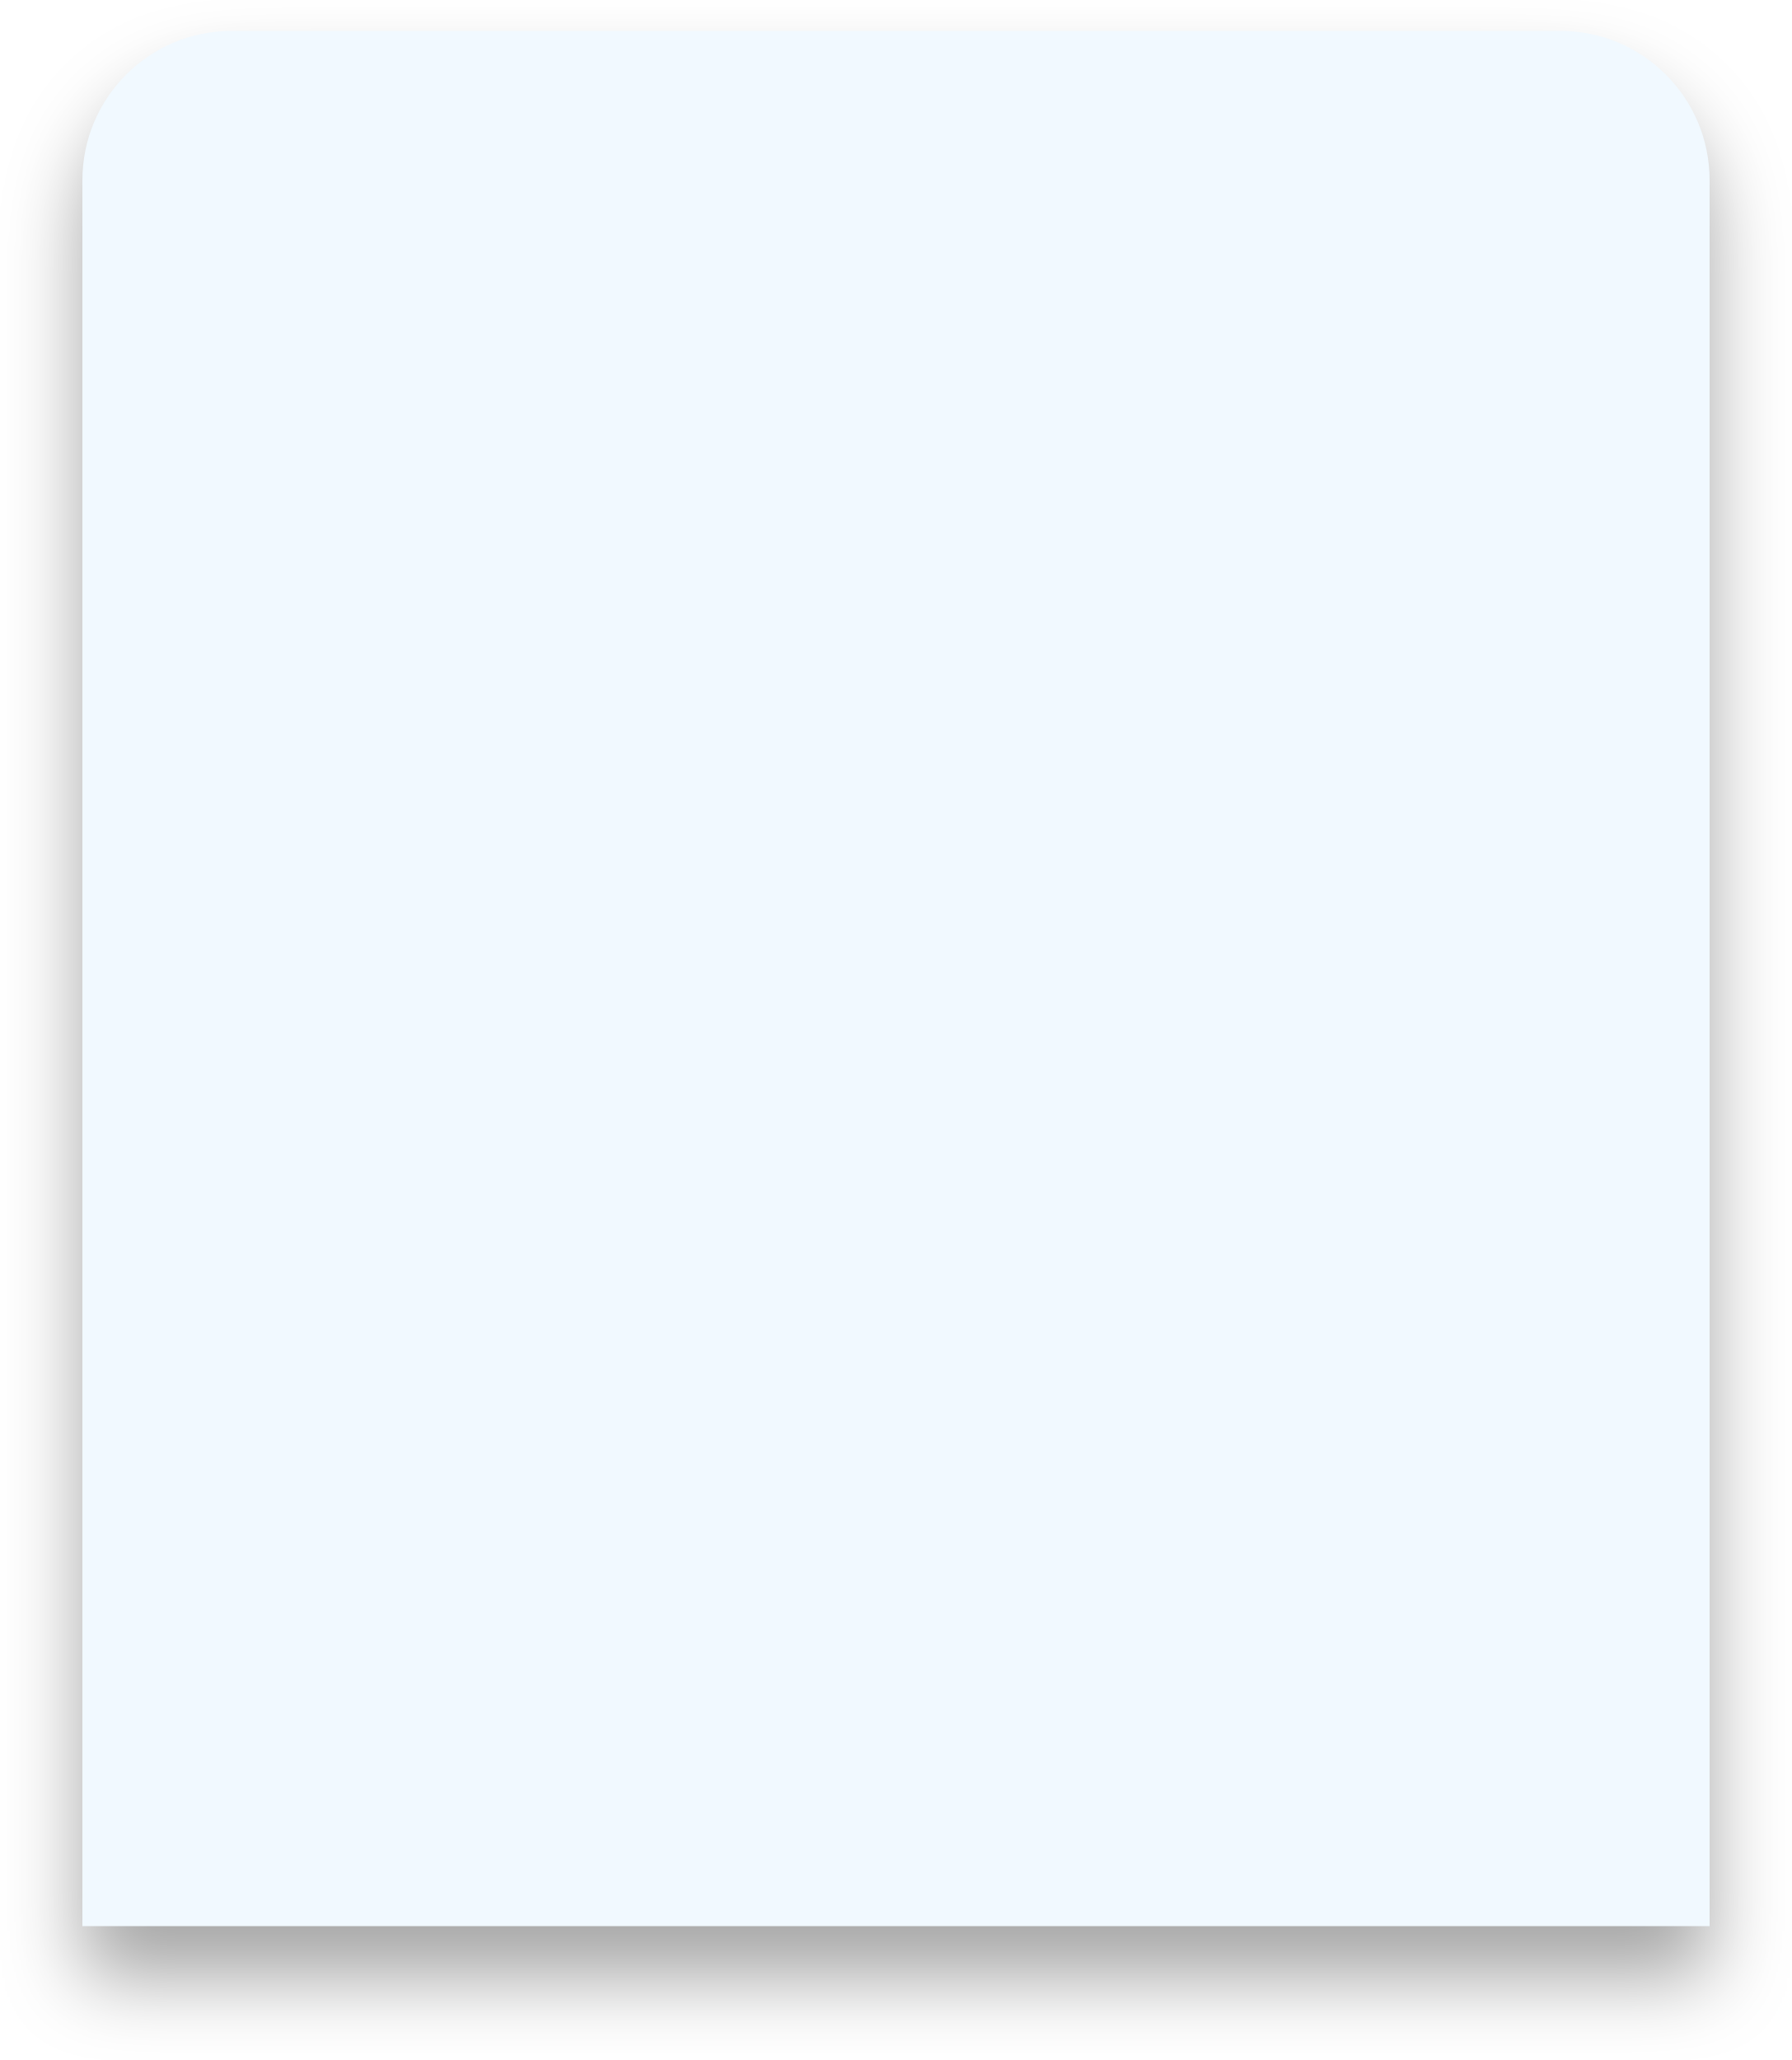
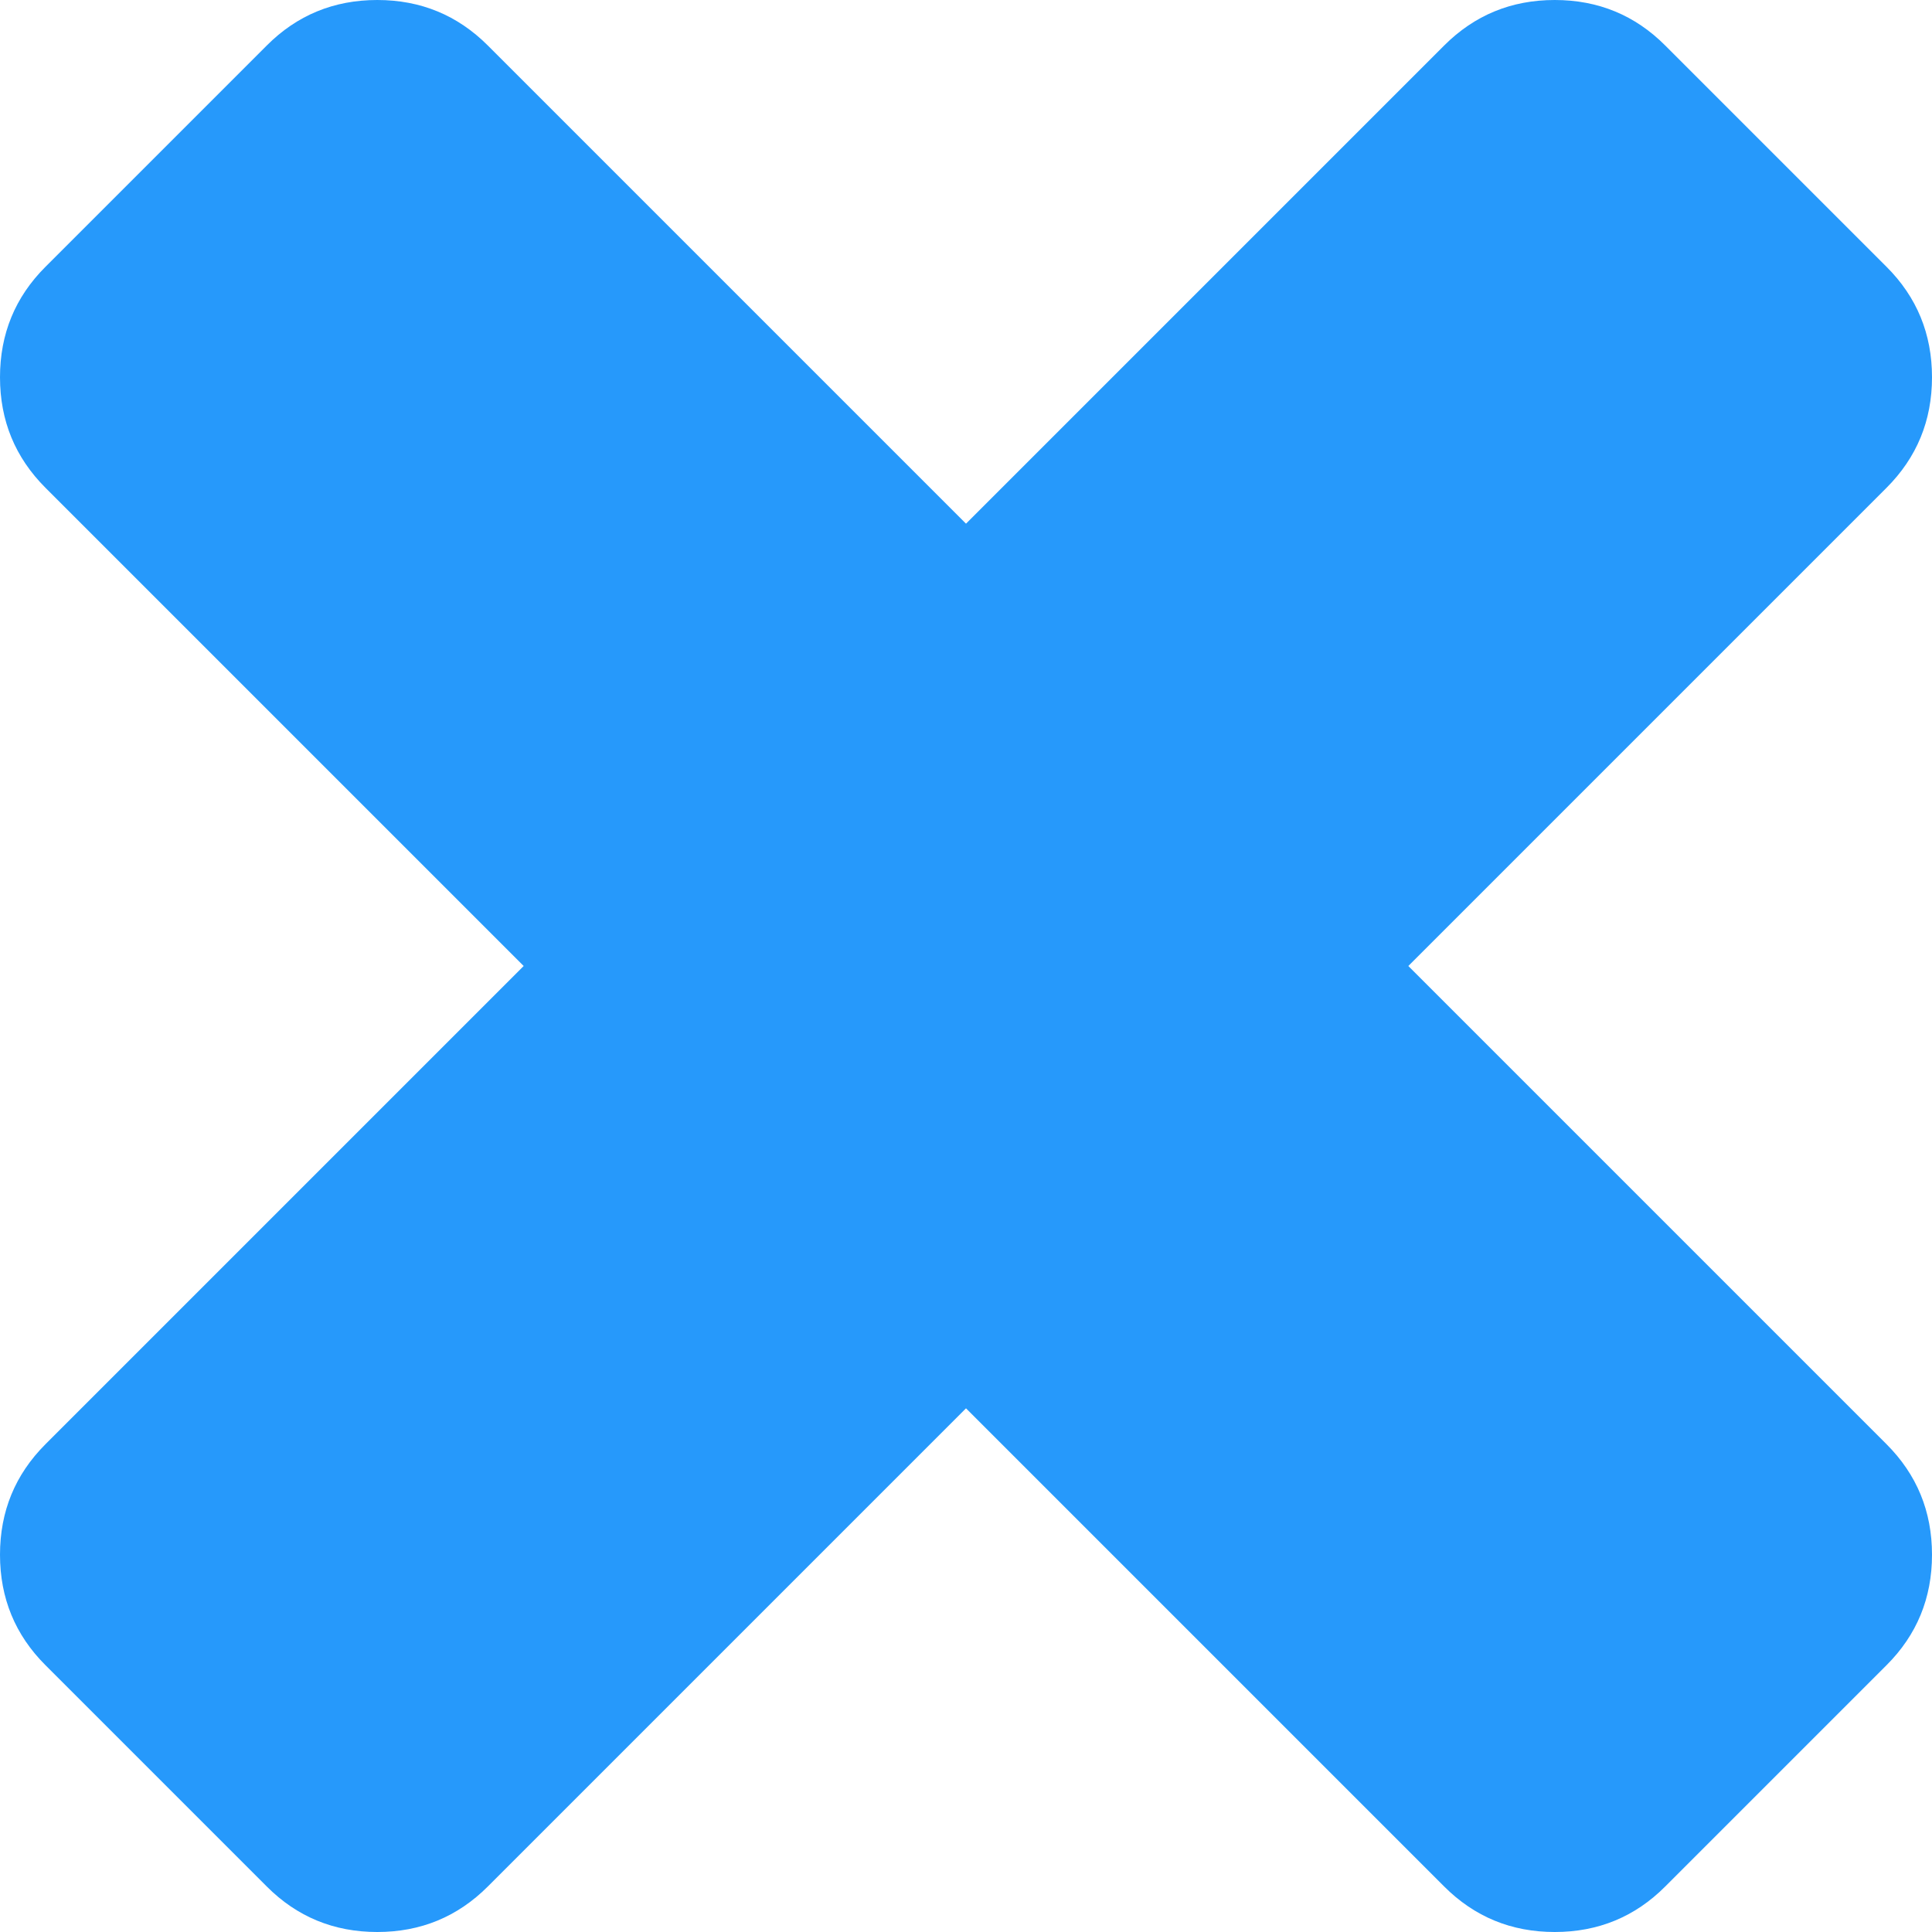
- <svg xmlns="http://www.w3.org/2000/svg" xmlns:xlink="http://www.w3.org/1999/xlink" version="1.1" width="348px" height="400px">
-   <defs>
-     <filter x="-2px" y="8px" width="348px" height="400px" filterUnits="userSpaceOnUse" id="filter327">
-       <feOffset dx="0" dy="10" in="SourceAlpha" result="shadowOffsetInner" />
-       <feGaussianBlur stdDeviation="7.5" in="shadowOffsetInner" result="shadowGaussian" />
-       <feComposite in2="shadowGaussian" operator="atop" in="SourceAlpha" result="shadowComposite" />
-       <feColorMatrix type="matrix" values="0 0 0 0 0  0 0 0 0 0  0 0 0 0 0  0 0 0 0.349 0  " in="shadowComposite" />
-     </filter>
-     <g id="widget328">
-       <path d="M 14 43  A 29 29 0 0 1 43 14 L 301 14  A 29 29 0 0 1 330 43 L 330 382  L 14 382  L 14 43  Z " fill-rule="nonzero" fill="#f1f9ff" stroke="none" />
-     </g>
-   </defs>
-   <g transform="matrix(1 0 0 1 2 -8 )">
-     <use xlink:href="#widget328" filter="url(#filter327)" />
-     <use xlink:href="#widget328" />
+ <svg xmlns="http://www.w3.org/2000/svg" version="1.1" width="19px" height="19px">
+   <g transform="matrix(1 0 0 1 -294 -29 )">
+     <path d="M 18.552 14.202  C 18.851 14.501  19 14.863  19 15.29  C 19 15.716  18.851 16.079  18.552 16.377  L 16.377 18.552  C 16.079 18.851  15.716 19  15.29 19  C 14.863 19  14.501 18.851  14.202 18.552  L 9.5 13.85  L 4.798 18.552  C 4.499 18.851  4.137 19  3.71 19  C 3.284 19  2.921 18.851  2.623 18.552  L 0.448 16.377  C 0.149 16.079  0 15.716  0 15.29  C 0 14.863  0.149 14.501  0.448 14.202  L 5.15 9.5  L 0.448 4.798  C 0.149 4.499  0 4.137  0 3.71  C 0 3.284  0.149 2.921  0.448 2.623  L 2.623 0.448  C 2.921 0.149  3.284 0  3.71 0  C 4.137 0  4.499 0.149  4.798 0.448  L 9.5 5.15  L 14.202 0.448  C 14.501 0.149  14.863 0  15.29 0  C 15.716 0  16.079 0.149  16.377 0.448  L 18.552 2.623  C 18.851 2.921  19 3.284  19 3.71  C 19 4.137  18.851 4.499  18.552 4.798  L 13.85 9.5  L 18.552 14.202  Z " fill-rule="nonzero" fill="#2699fb" stroke="none" transform="matrix(1 0 0 1 294 29 )" />
  </g>
</svg>
